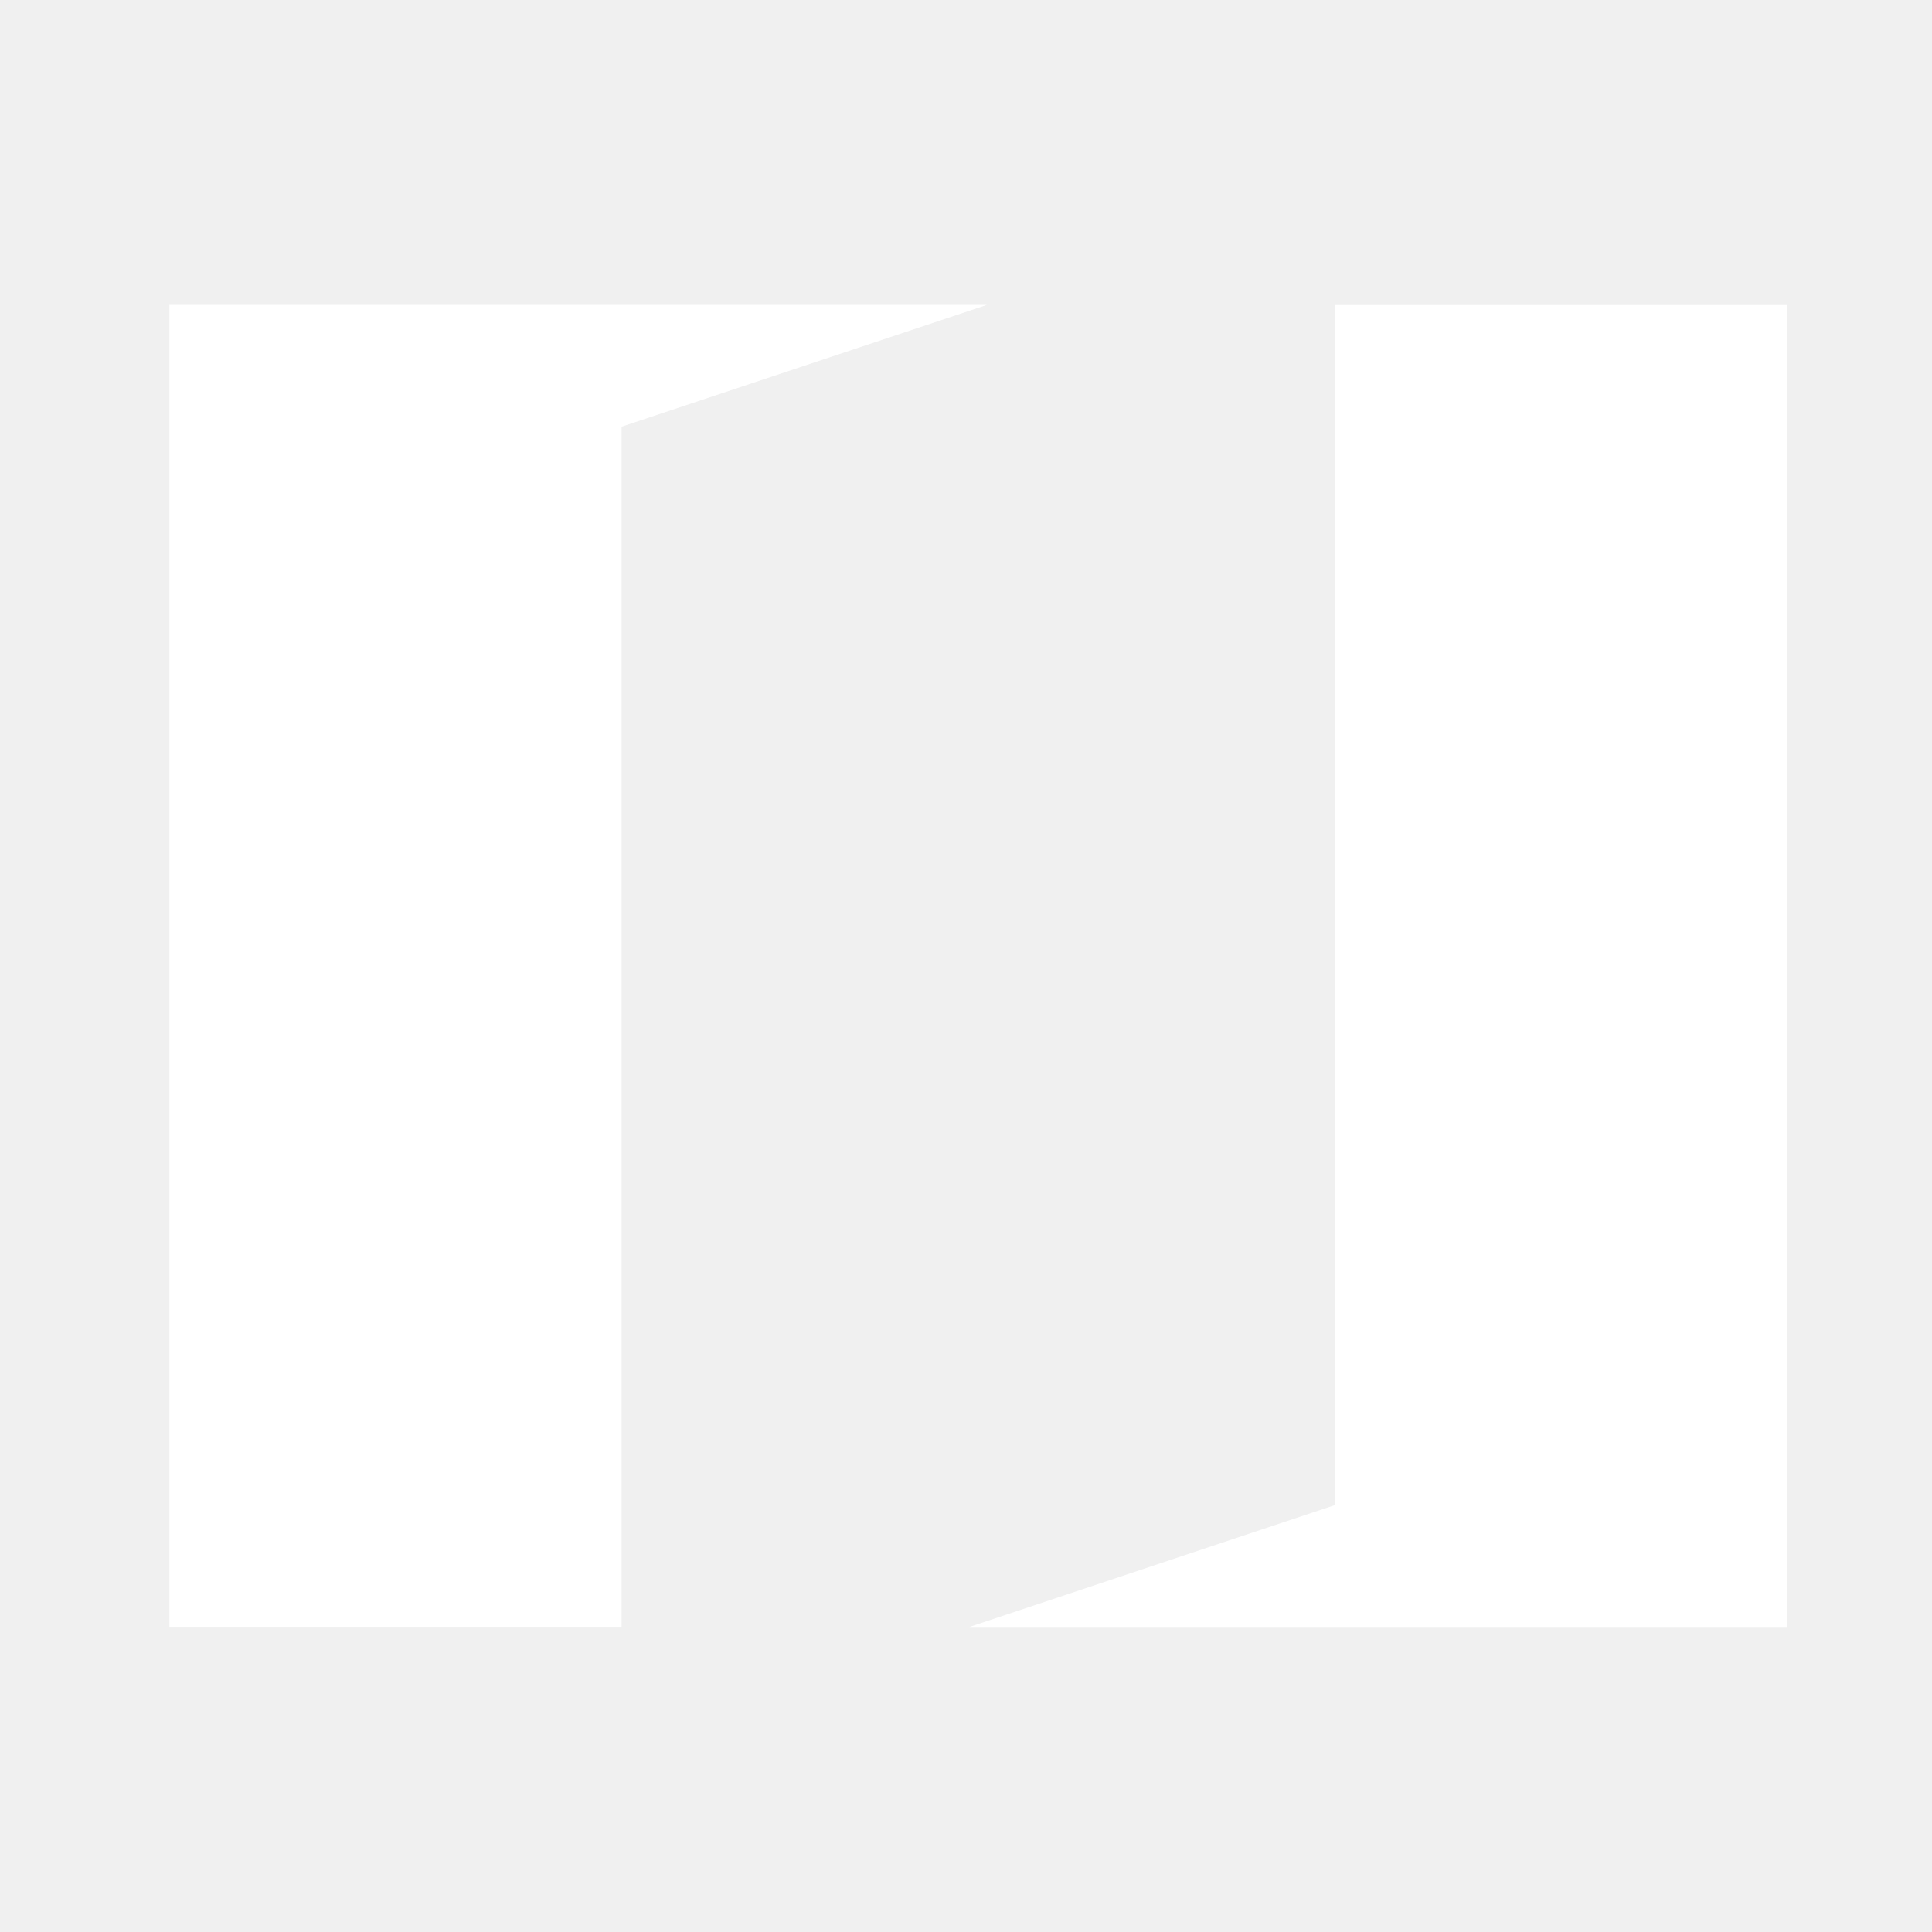
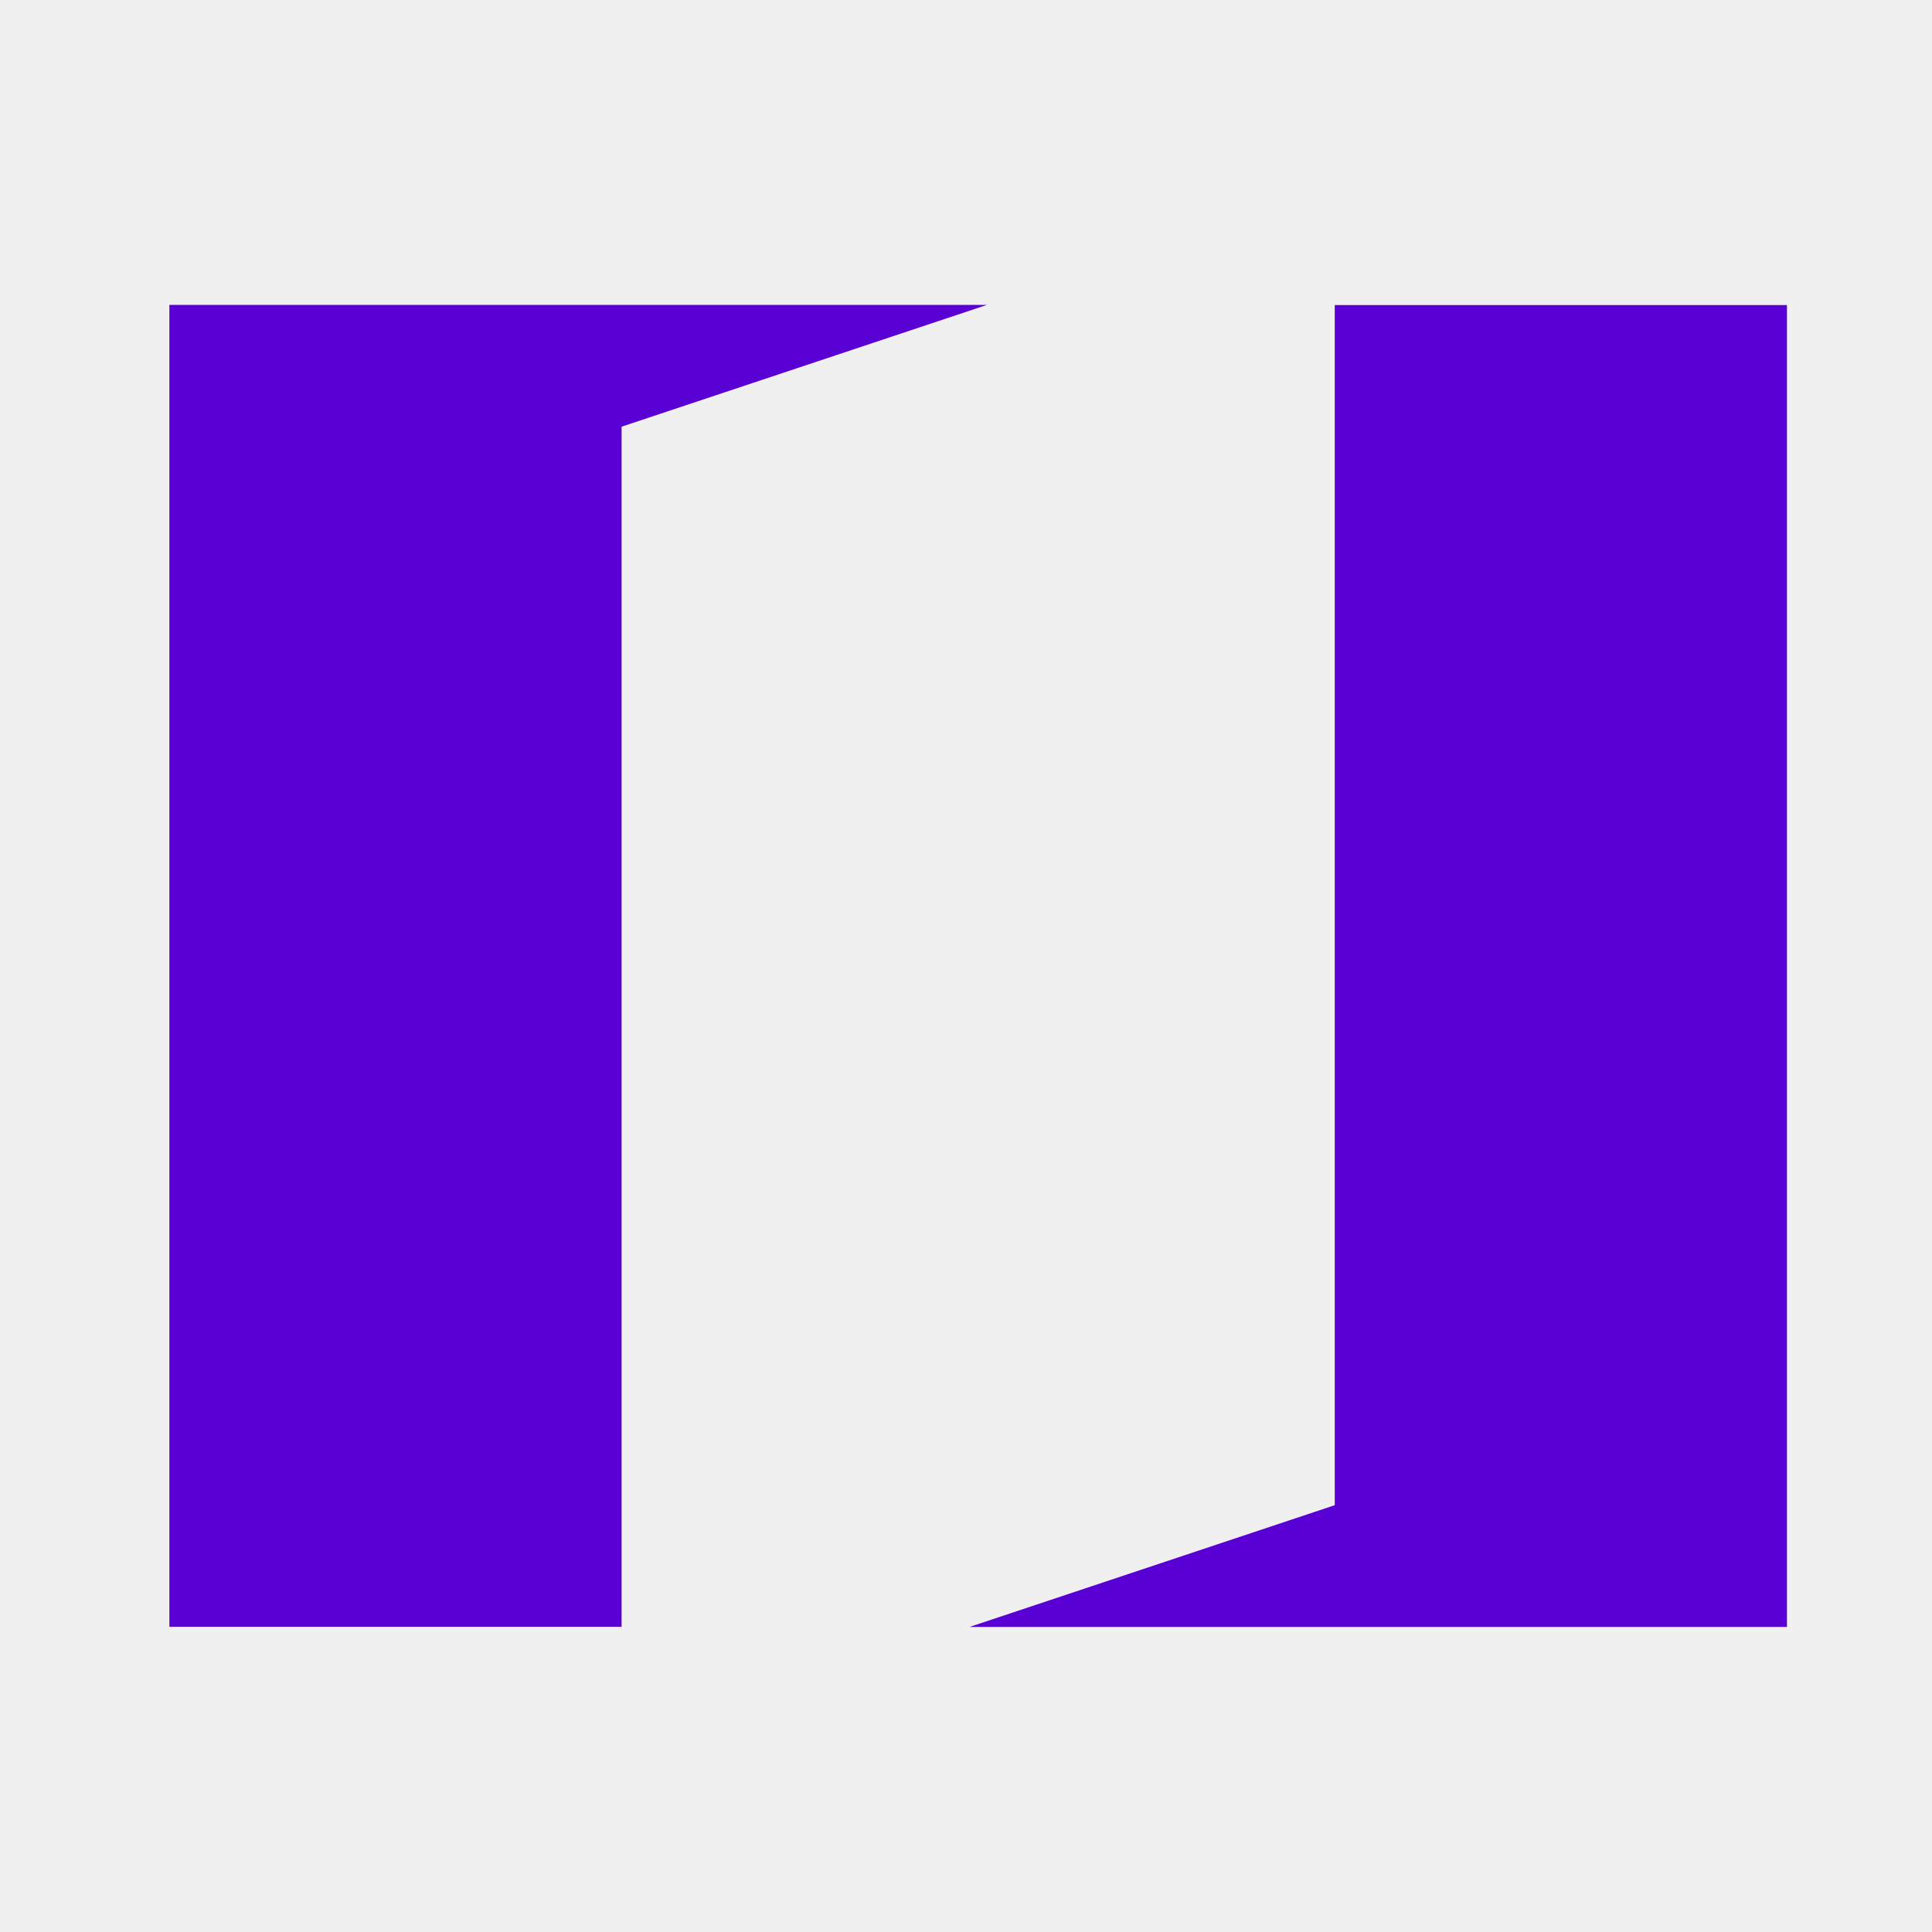
<svg xmlns="http://www.w3.org/2000/svg" width="52" height="52" viewBox="0 0 52 52" fill="none">
-   <path d="M26.561 8.207L16.73 11.484V43.786H4.559V8.207H26.561Z" fill="white" />
-   <path d="M26.095 43.789L35.926 40.512V8.21H48.098V43.789H26.095Z" fill="white" />
+   <path d="M26.561 8.207L16.73 11.484V43.786H4.559V8.207H26.561Z" fill="#5900D4" />
+   <path d="M26.094 43.79L35.925 40.513V8.211H48.096V43.79H26.094Z" fill="#5900D4" />
</svg>
